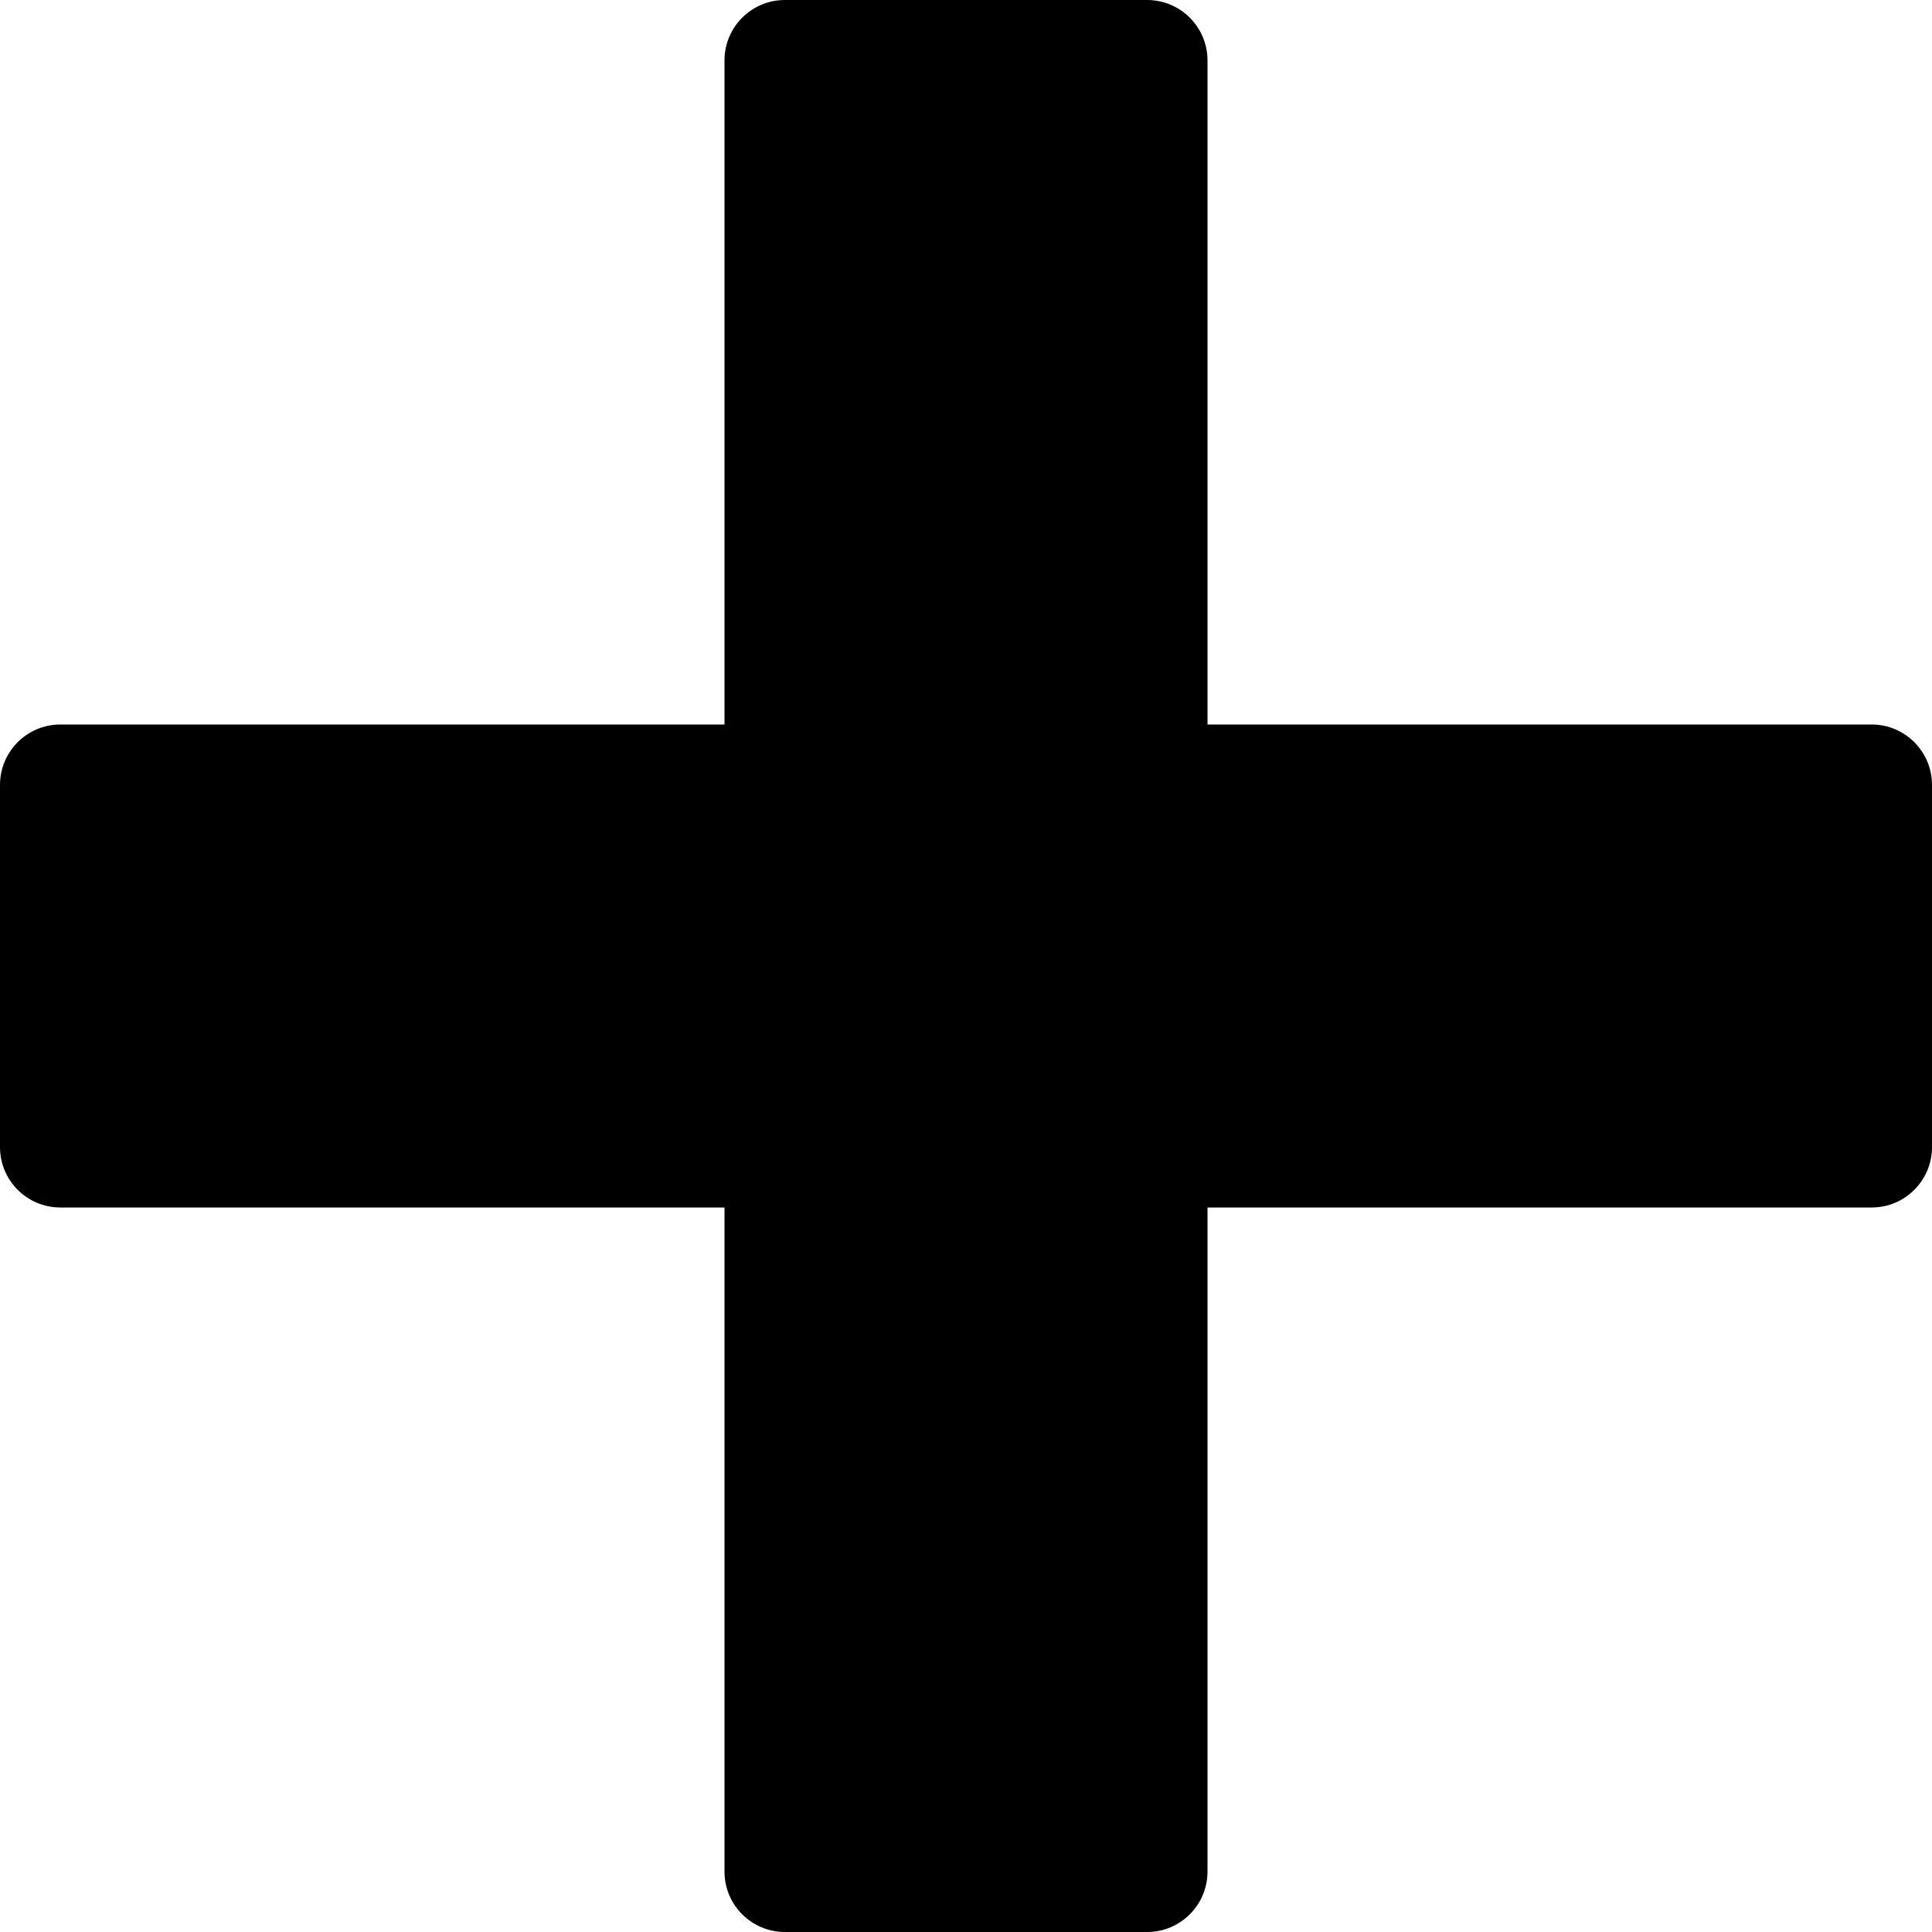
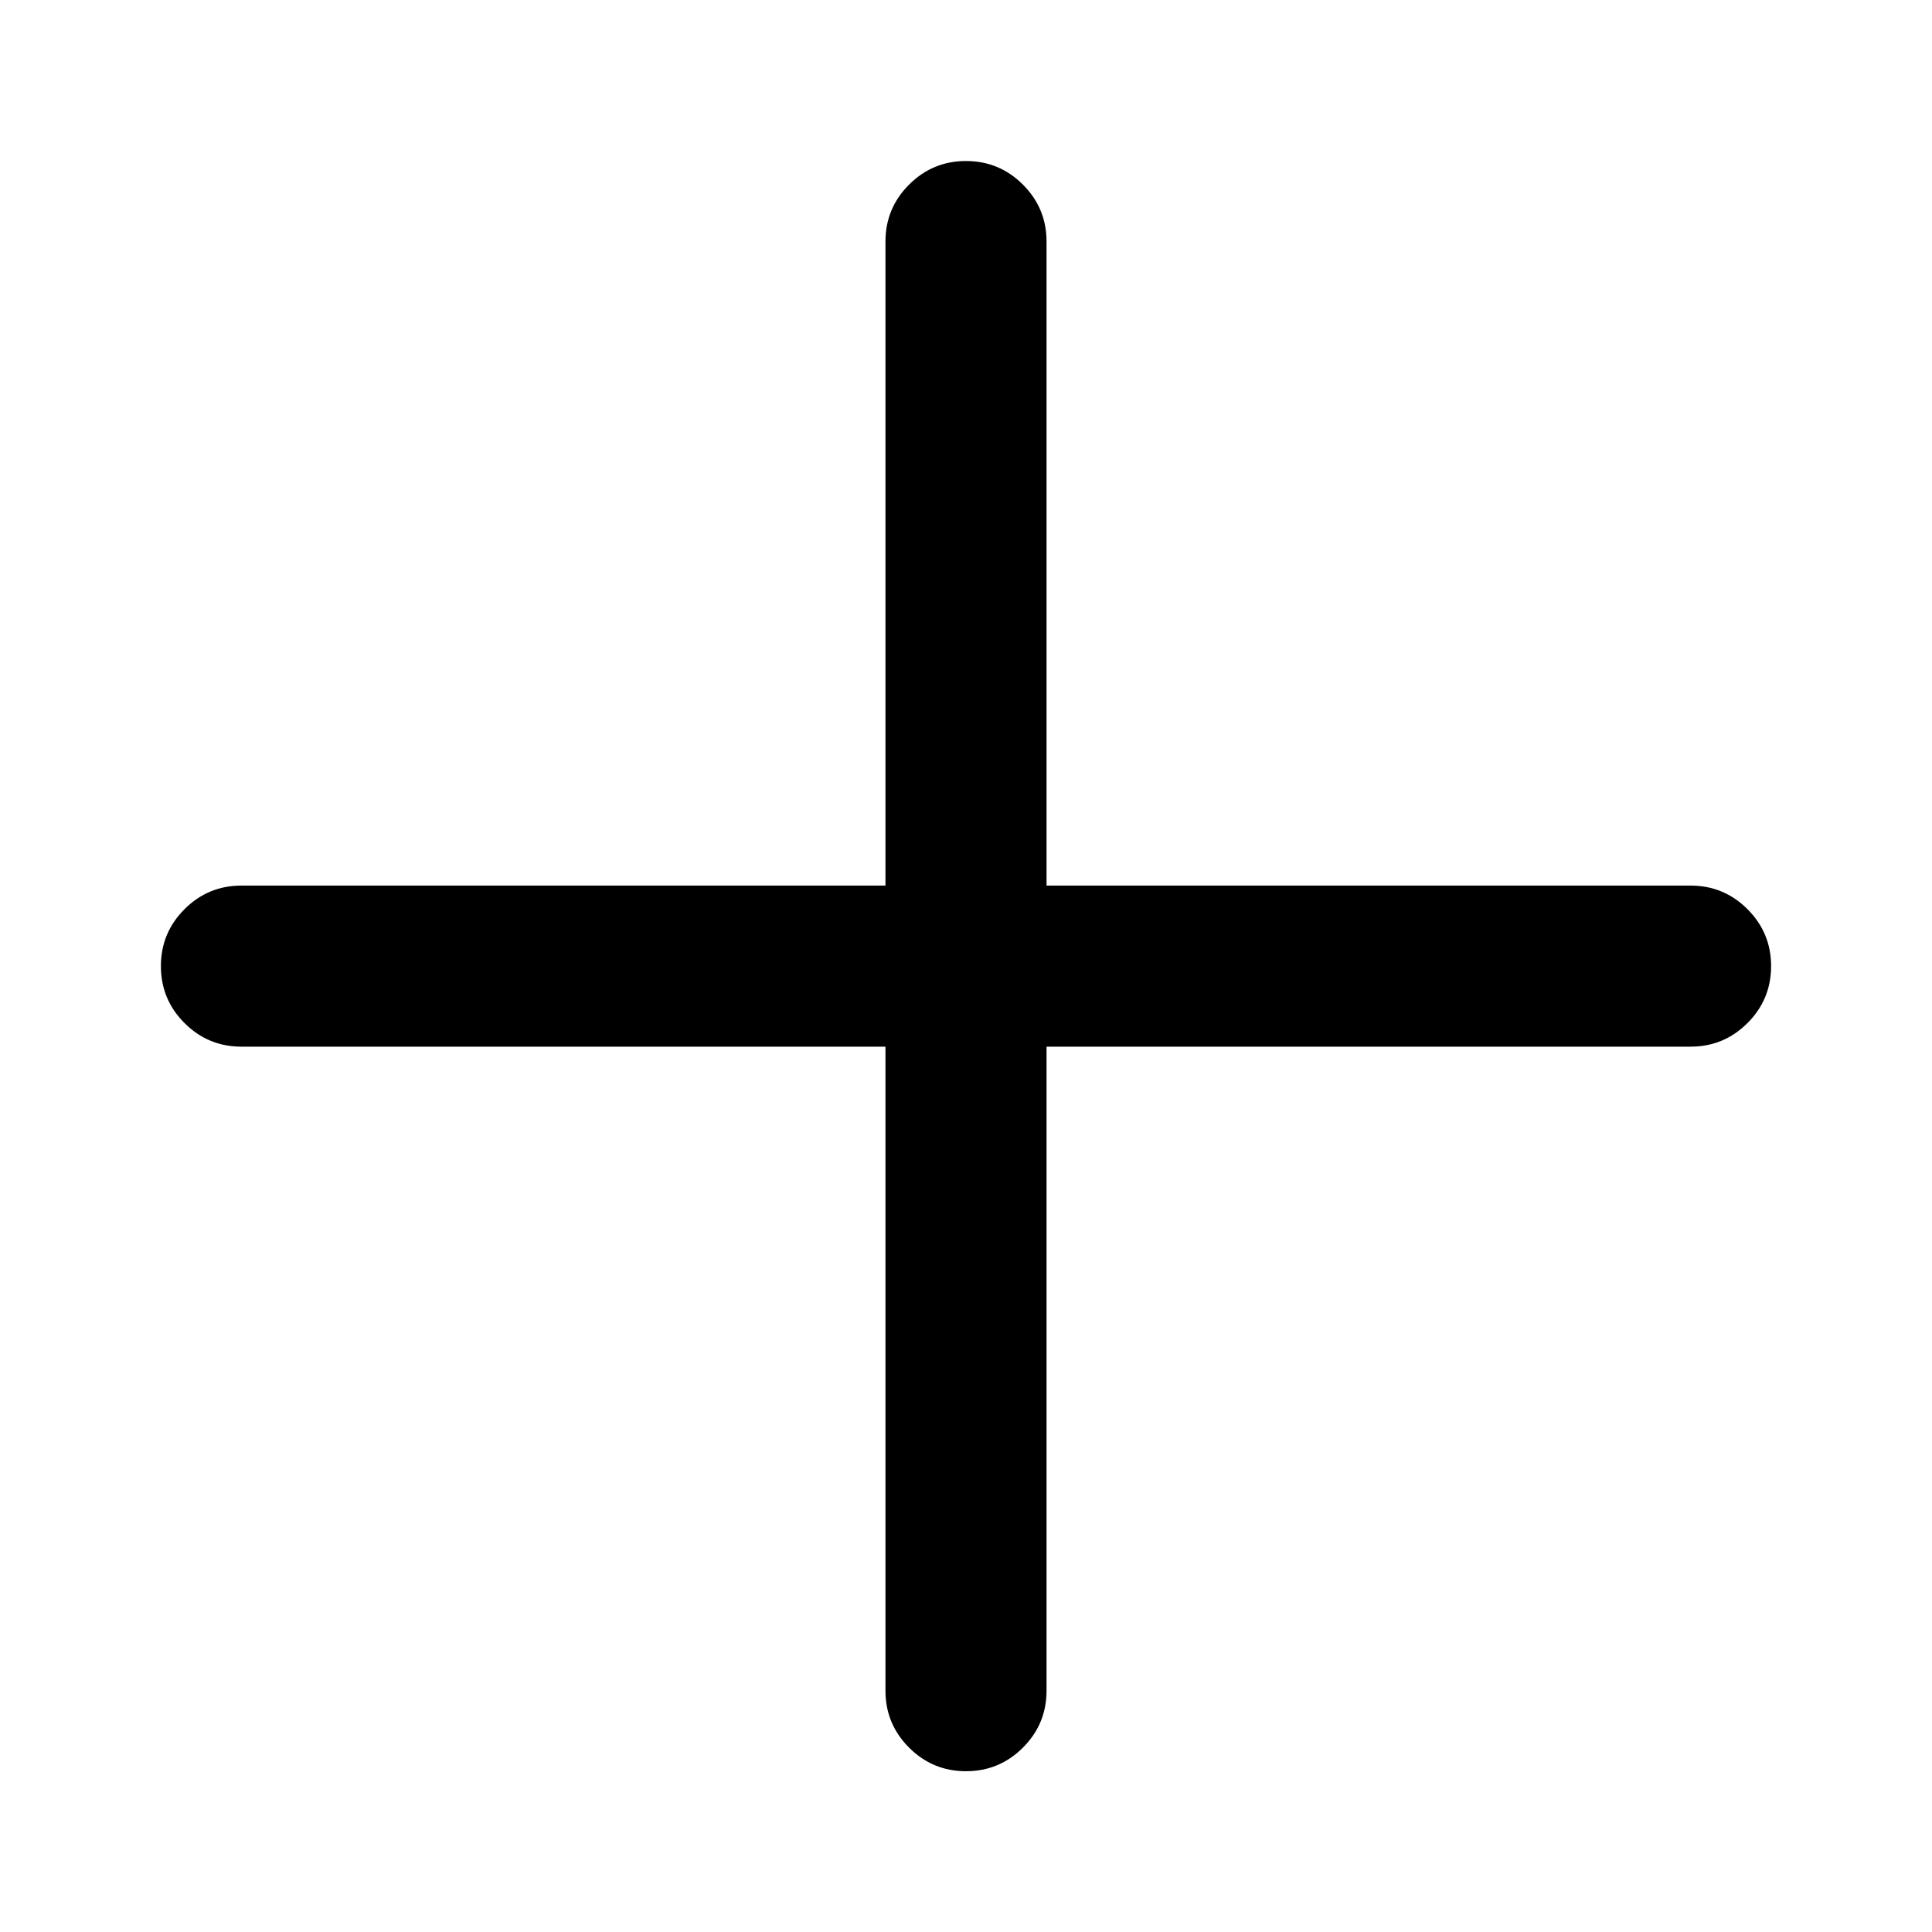
<svg xmlns="http://www.w3.org/2000/svg" version="1.1" width="32" height="32" viewBox="0 0 32 32">
-   <path d="M31 12h-11v-11c0-0.552-0.448-1-1-1h-6c-0.552 0-1 0.448-1 1v11h-11c-0.552 0-1 0.448-1 1v6c0 0.552 0.448 1 1 1h11v11c0 0.552 0.448 1 1 1h6c0.552 0 1-0.448 1-1v-11h11c0.552 0 1-0.448 1-1v-6c0-0.552-0.448-1-1-1z" />
+   <path d="M16 2.667q0.552 0 0.943 0.391t0.391 0.943v10.667h10.667q0.552 0 0.943 0.391t0.391 0.943-0.391 0.943-0.943 0.391h-10.667v10.667q0 0.552-0.391 0.943t-0.943 0.391-0.943-0.391-0.391-0.943v-10.667h-10.667q-0.552 0-0.943-0.391t-0.391-0.943 0.391-0.943 0.943-0.391h10.667v-10.667q0-0.552 0.391-0.943t0.943-0.391z" />
</svg>
